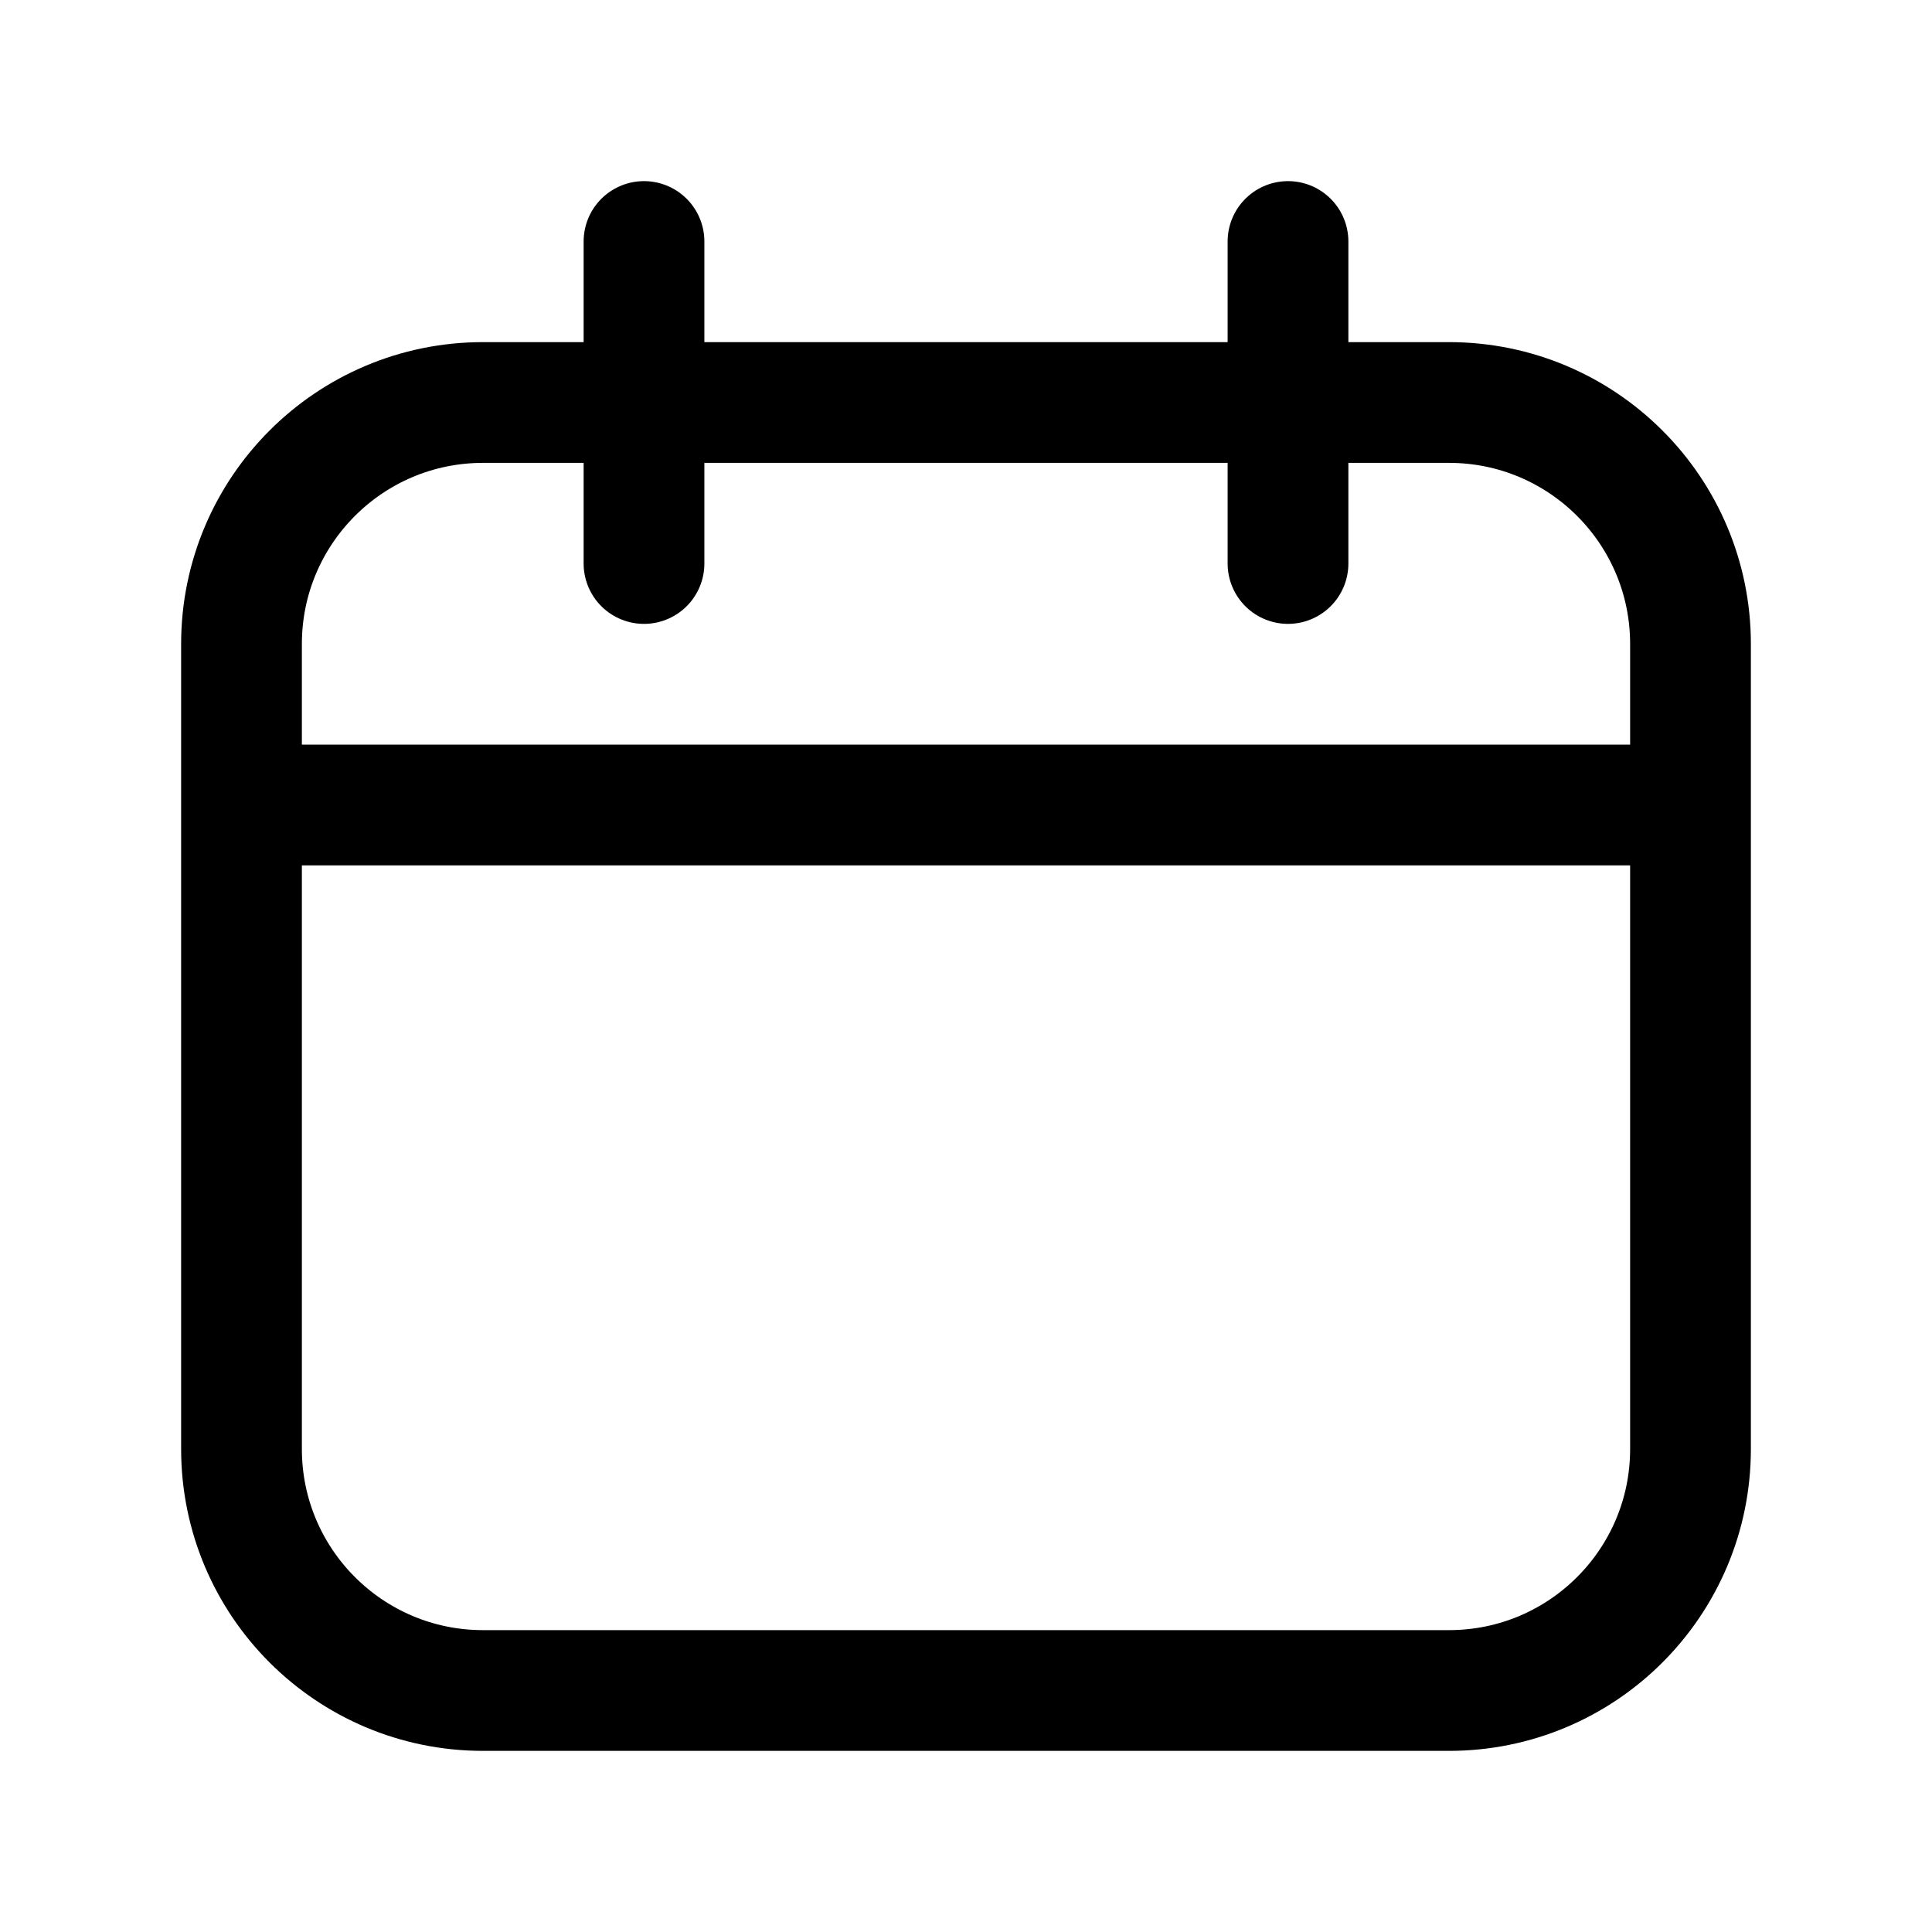
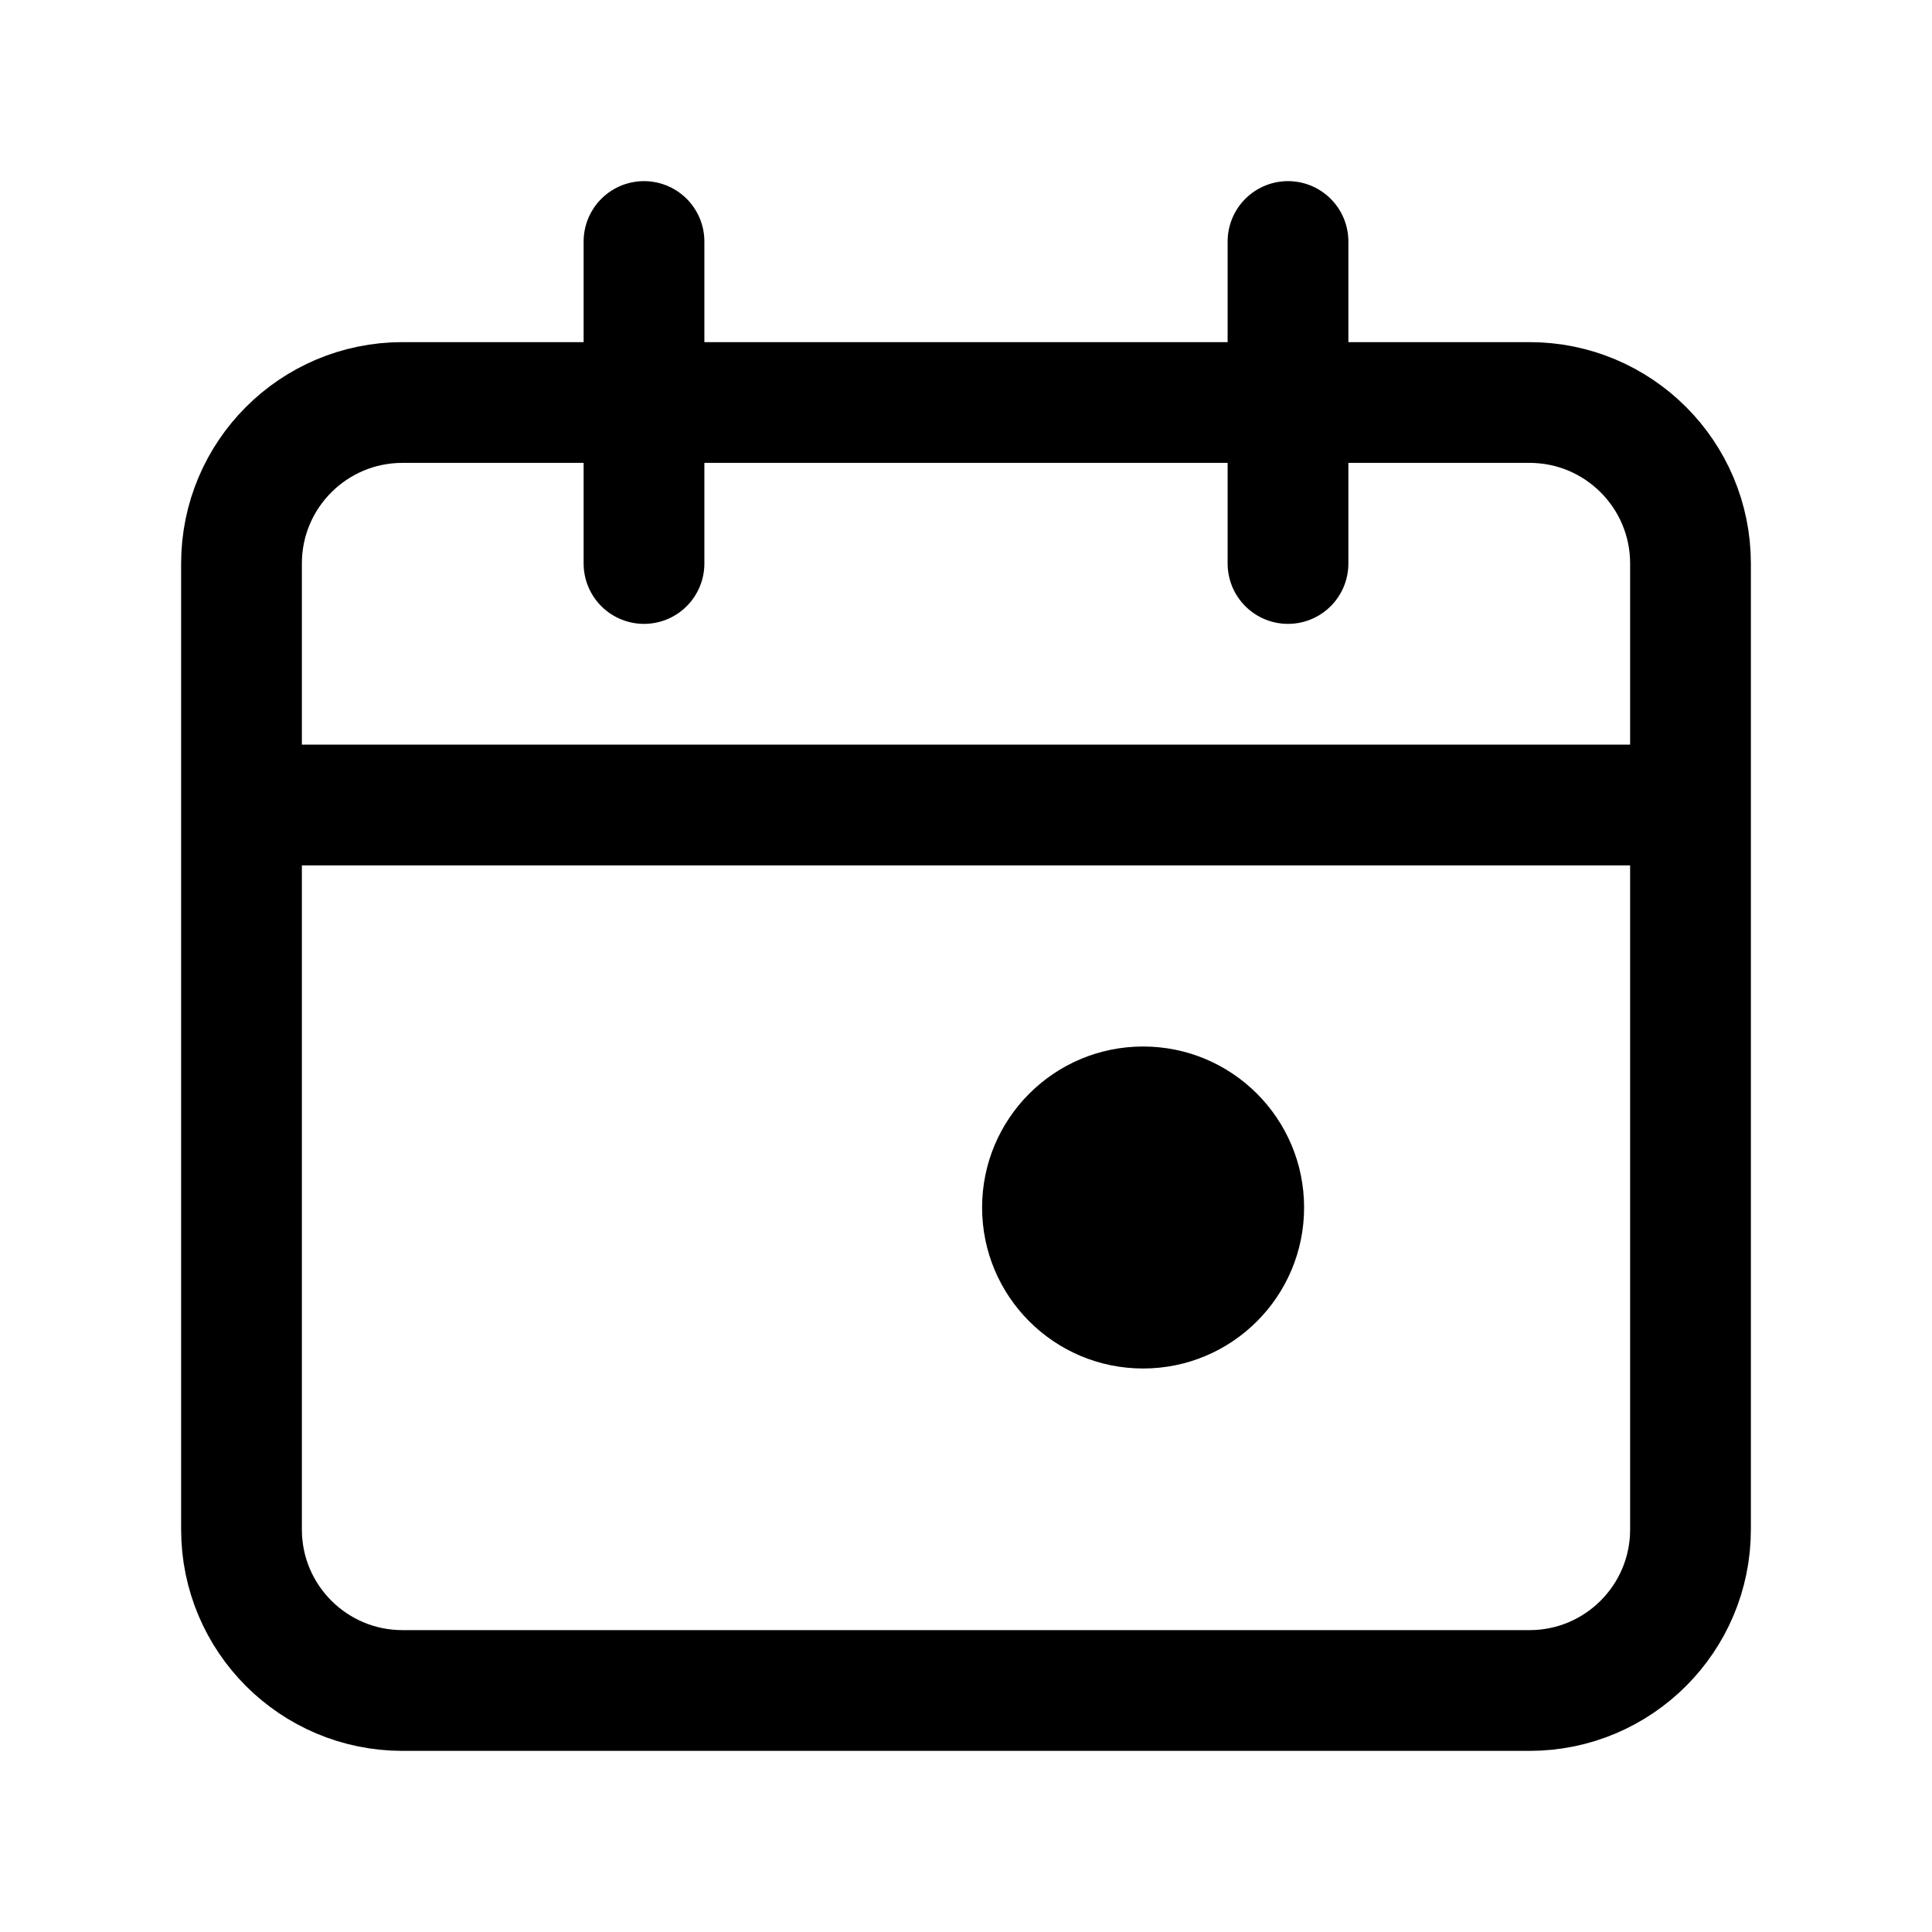
<svg xmlns="http://www.w3.org/2000/svg" width="24" height="24" viewBox="0 0 24 24" fill="none">
-   <rect x="3" y="5" width="18" height="16" rx="3" stroke="currentColor" stroke-width="1.5" />
+   <rect x="3" y="5" width="18" height="16" rx="2" stroke="currentColor" stroke-width="1.5" />
  <path d="M8 3V7" stroke="currentColor" stroke-width="1.5" stroke-linecap="round" />
  <path d="M16 3V7" stroke="currentColor" stroke-width="1.5" stroke-linecap="round" />
  <path d="M3 10H21" stroke="currentColor" stroke-width="1.5" />
+   <circle cx="14.2" cy="15" r="2" fill="currentColor" />
</svg>
